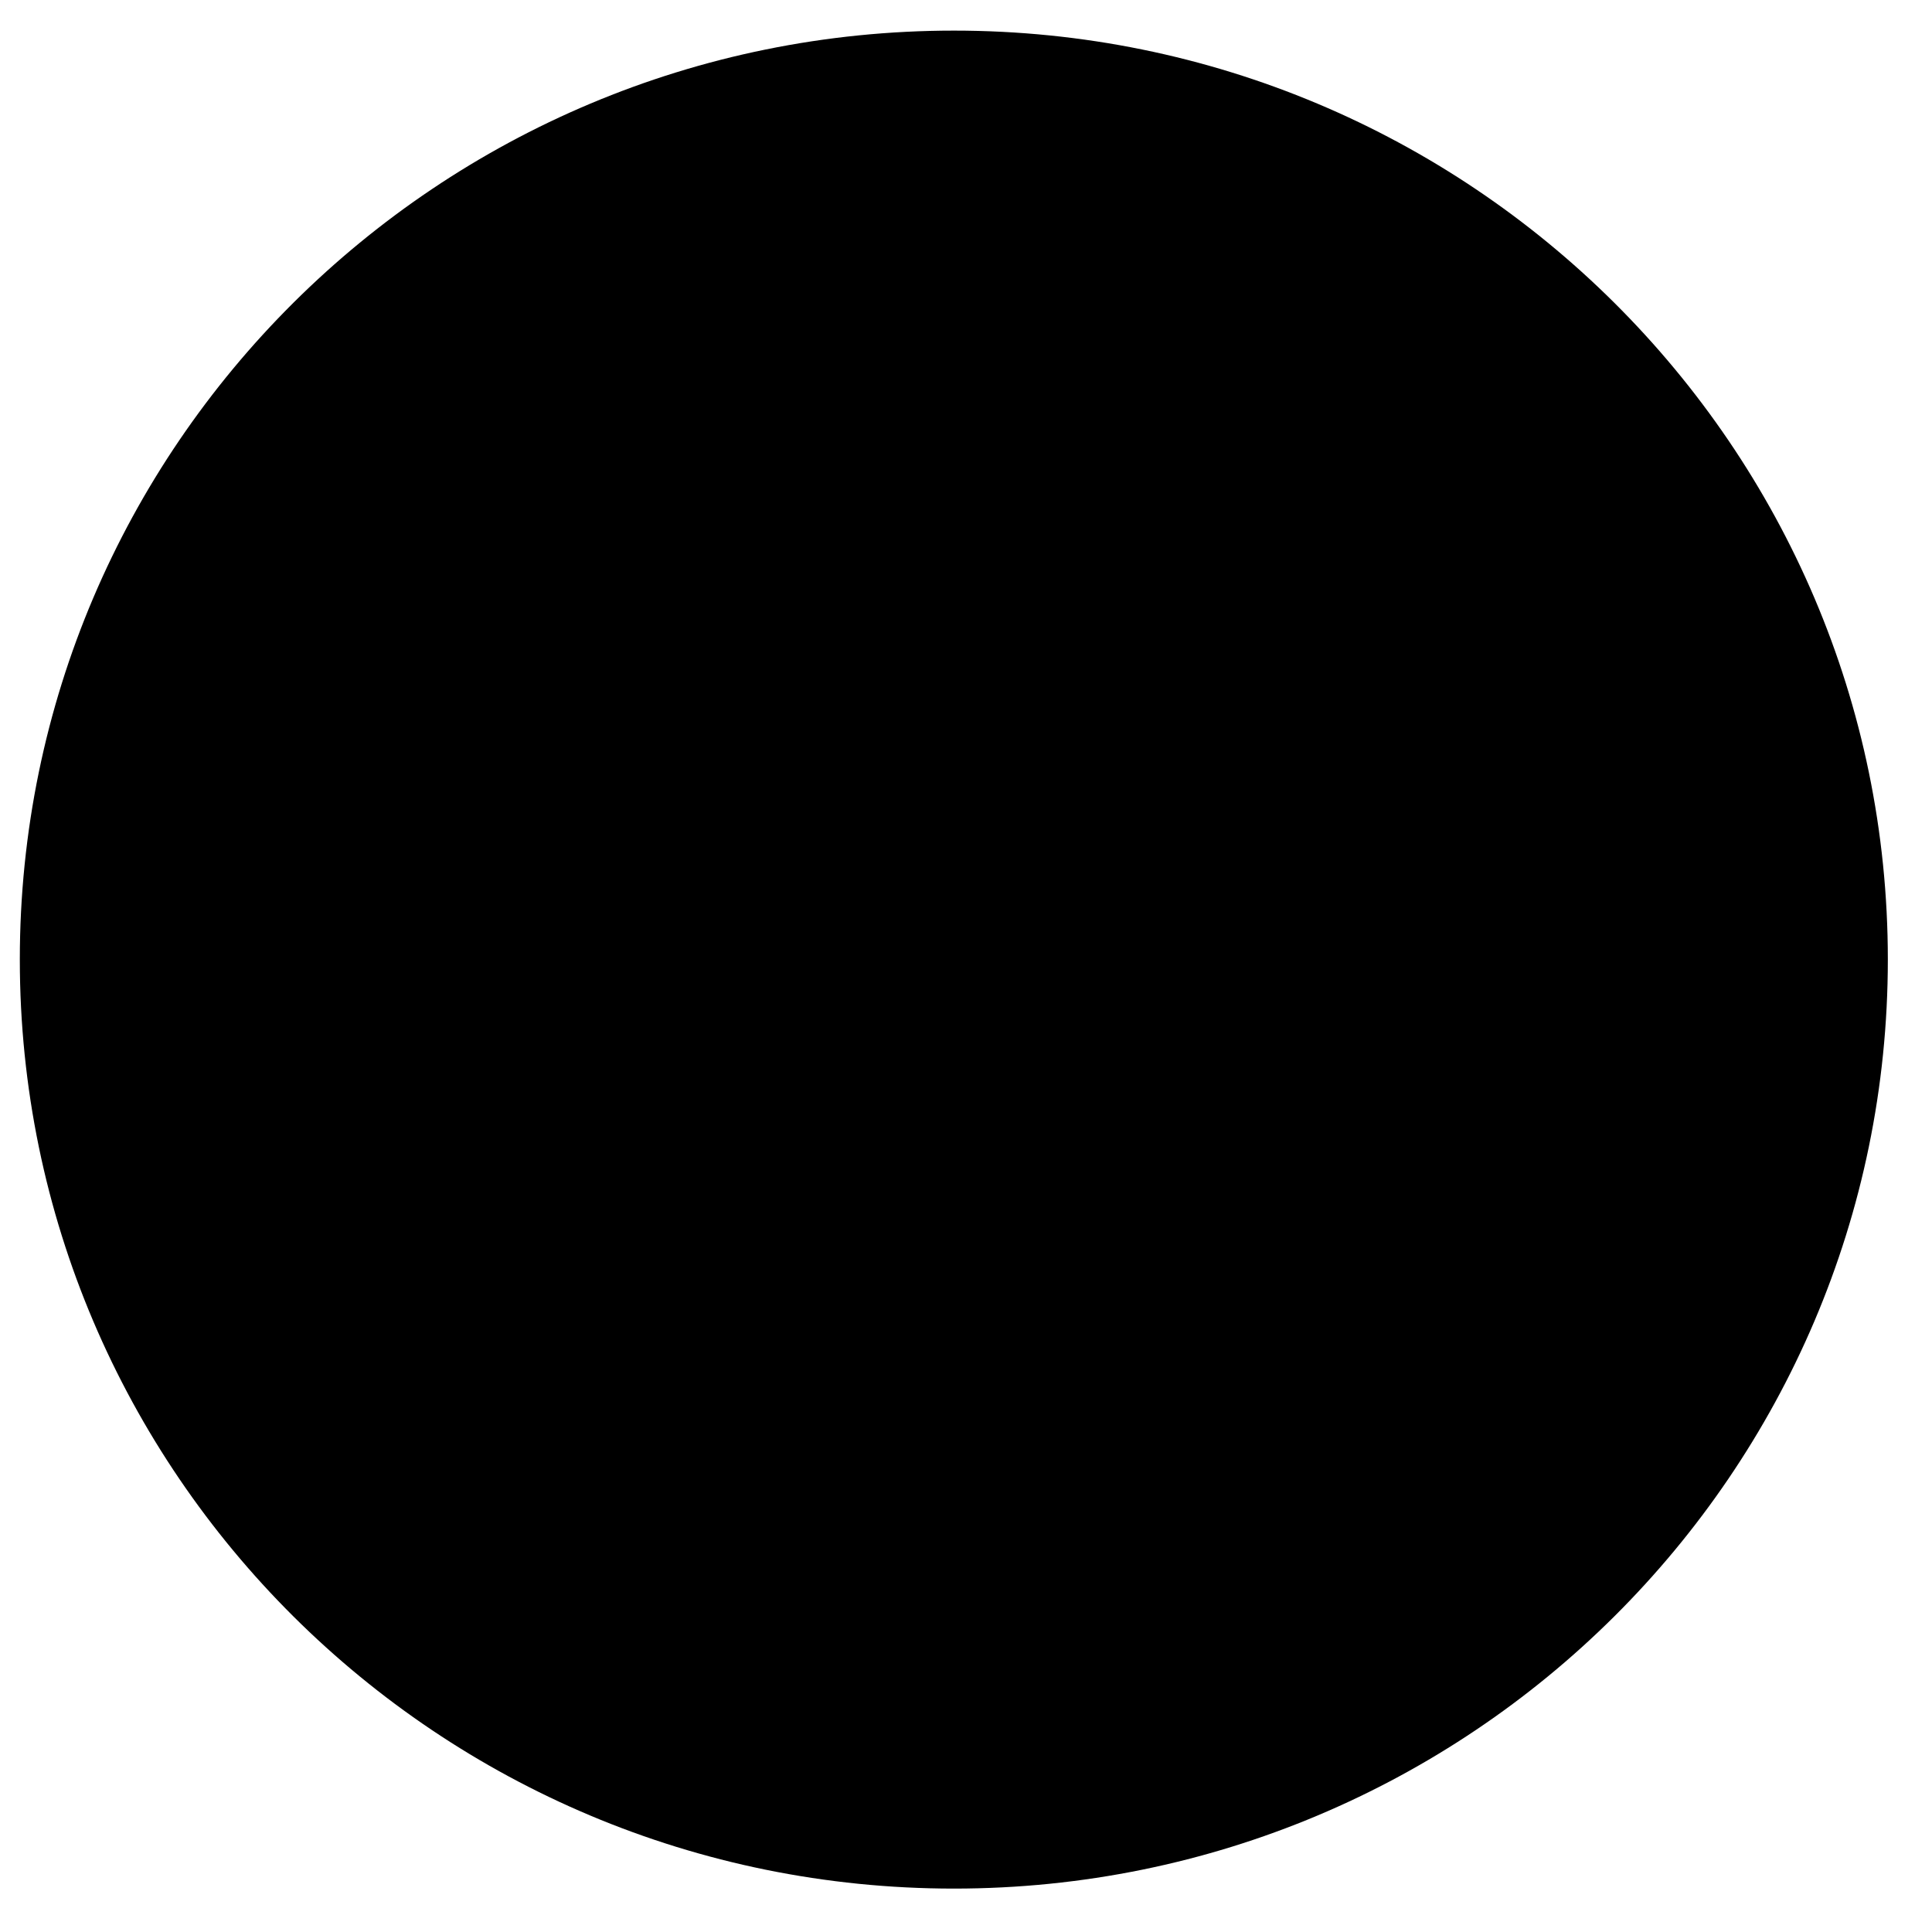
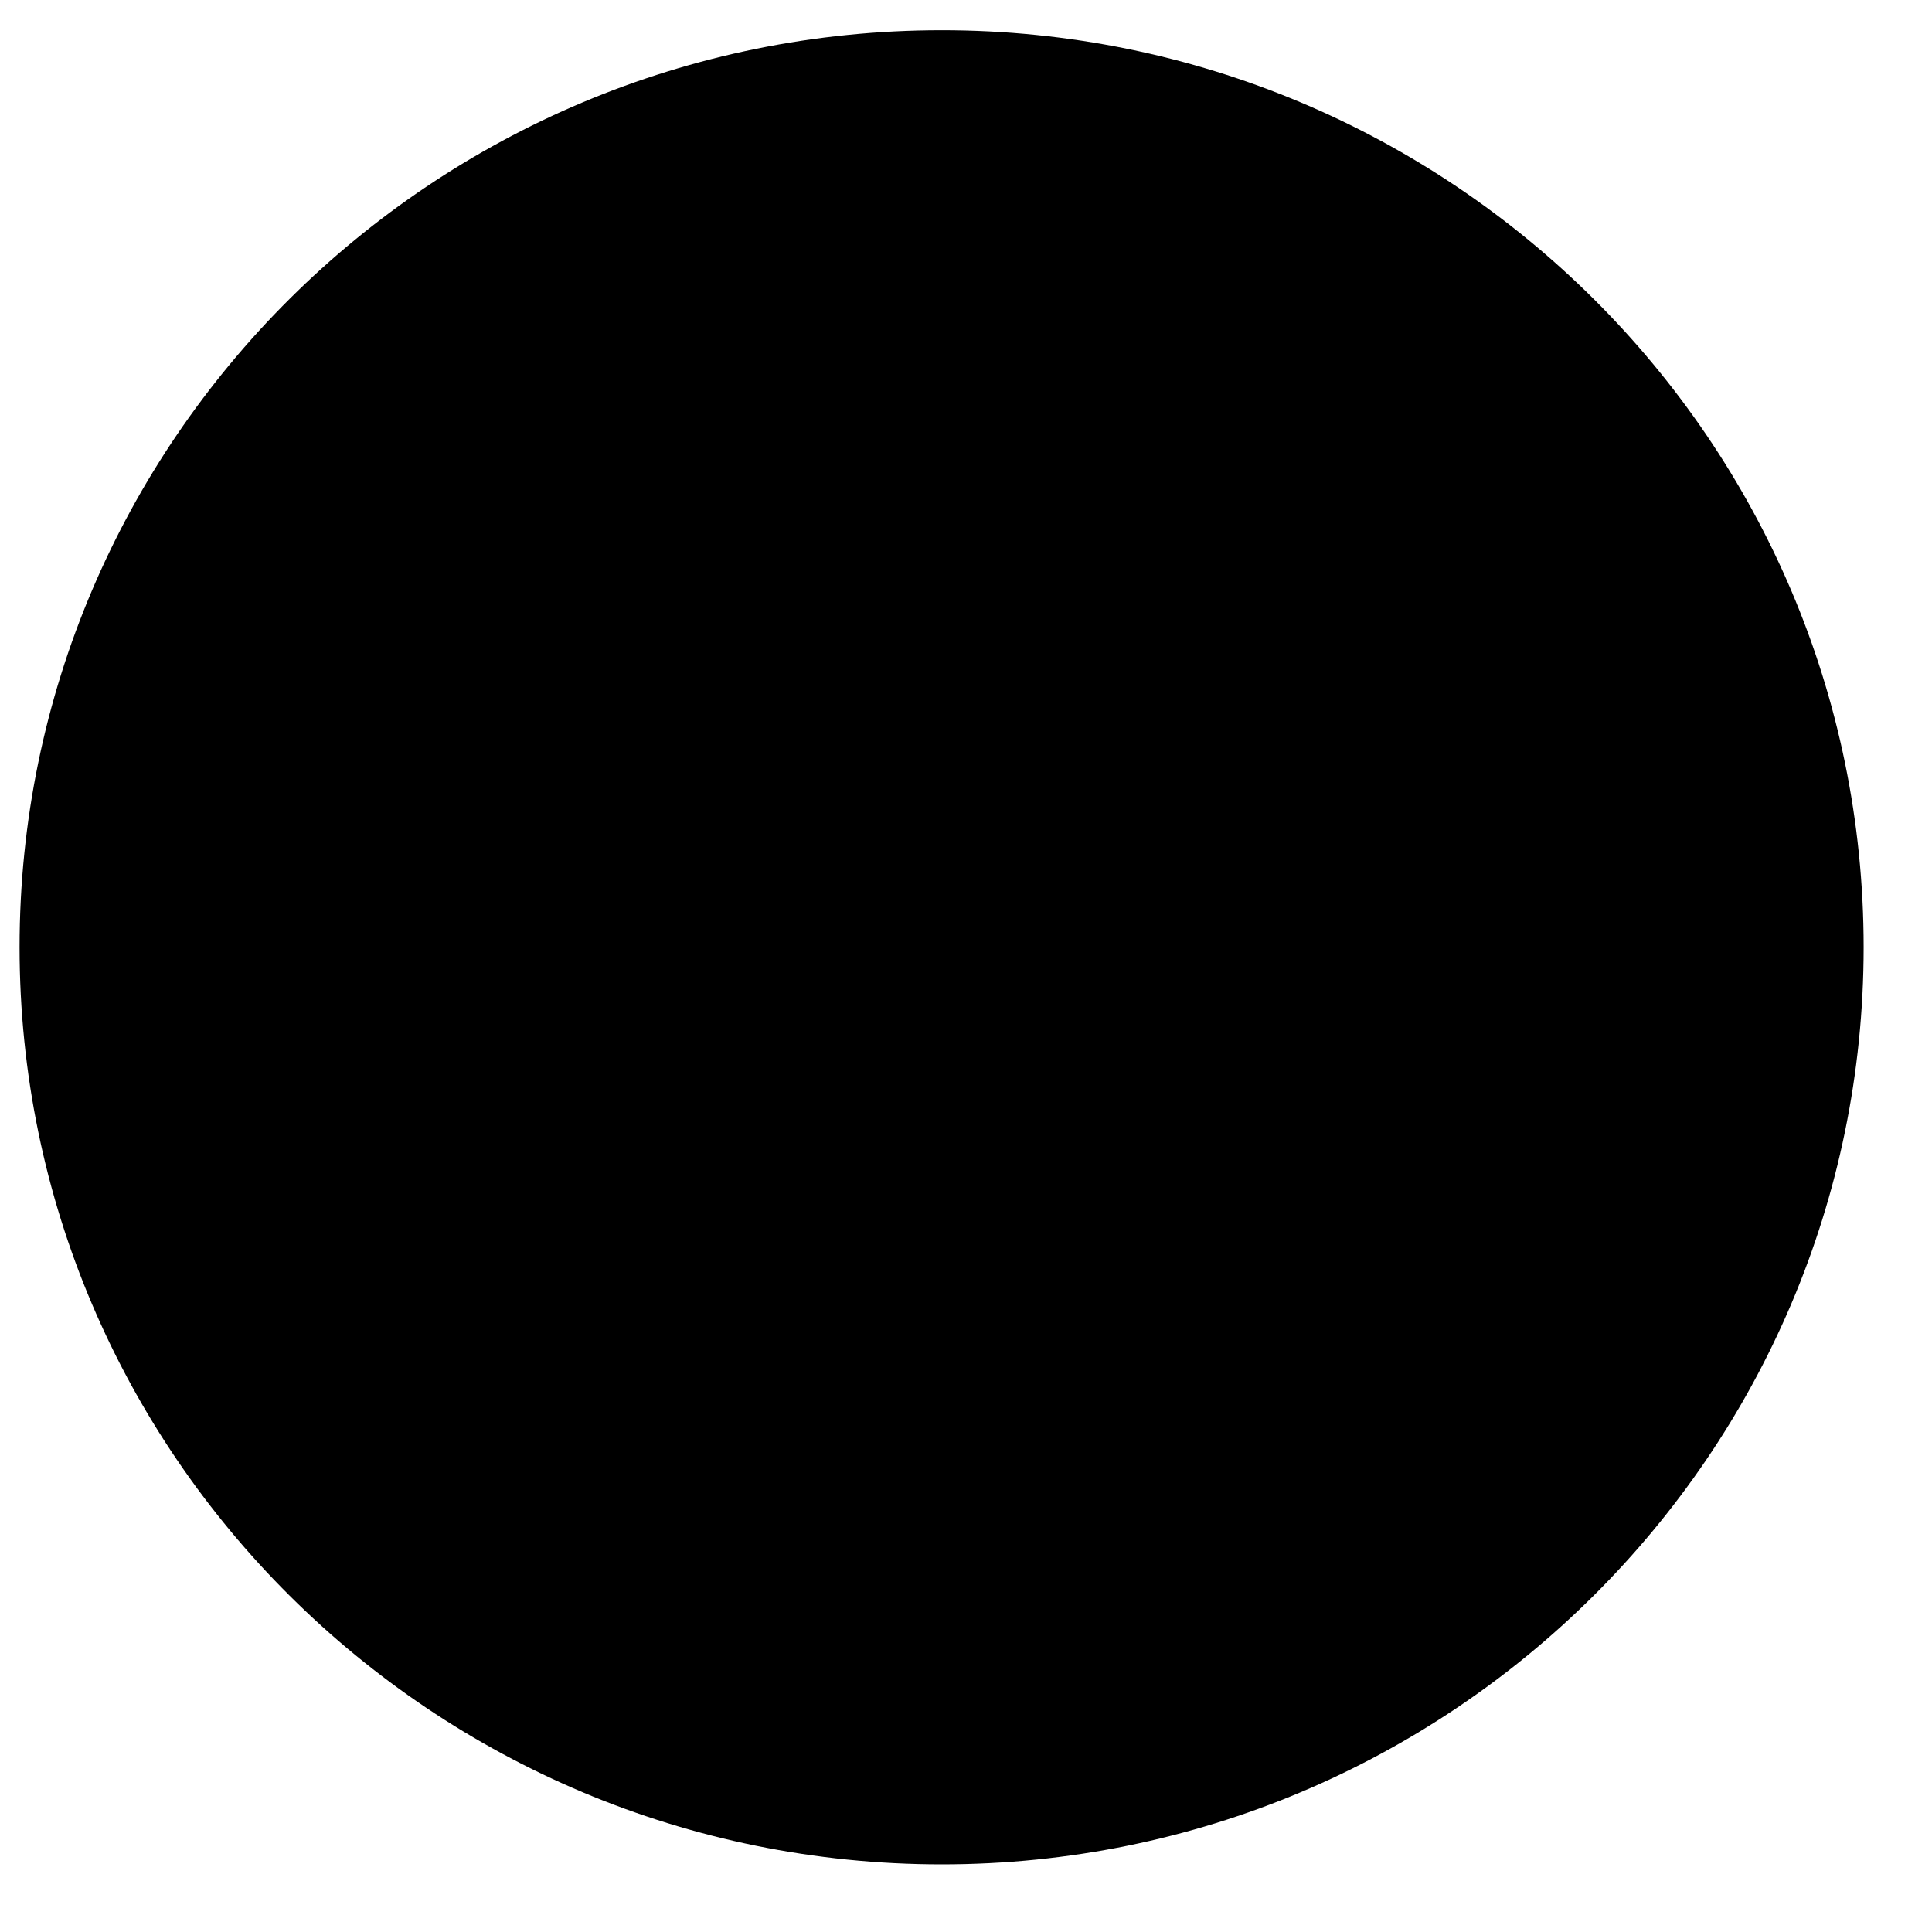
- <svg xmlns="http://www.w3.org/2000/svg" viewBox="0 0 77 77">
+ <svg xmlns="http://www.w3.org/2000/svg" viewBox="0 0 78 78">
  <g class="od-sharing-tags-icon-fill sharing-tags-icon-fill">
    <path d="M38.02 1.22C17.46 1.22.79 17.8.79 38.24c0 20.45 16.67 37.03 37.23 37.03 20.55 0 37.22-16.58 37.22-37.03 0-20.44-16.67-37.02-37.22-37.02z" />
  </g>
  <g class="od-sharing-tags-icon-in sharing-tags-icon-in">
    <path d="M50.86 60.81c-2.49 2.51-5.14.2-7.07-1.65-1.66-1.59-3.65-3.58-5.39-4.93-4.53 4.75-8.21 10.46-11.93 7.3-4.46-3.79 4.29-9.34 6.43-12.61-2.23-.5-5.97-1.7-7.73-3.03-1.77-1.34-2.1-4.42.04-5.94 2.56-1.83 4.28.18 7.3 1.15 11.45 3.67 15.88-6.6 19.27-.58 2.89 5.13-6.94 7.4-8.12 8.19 4.73 4.5 10.78 8.47 7.2 12.1z" class="s0" />
    <path d="M40.19 13.49c-6.23-1.05-13.59 2.72-14.75 10.3-2.55 16.7 22.81 20.62 25.21 3.86.89-6.19-3.11-12.91-10.46-14.16m-1.94 17.6c-6.93.09-7.44-9.82-.55-10.3 7.26-.51 7.34 10.22.55 10.3z" />
  </g>
</svg>
